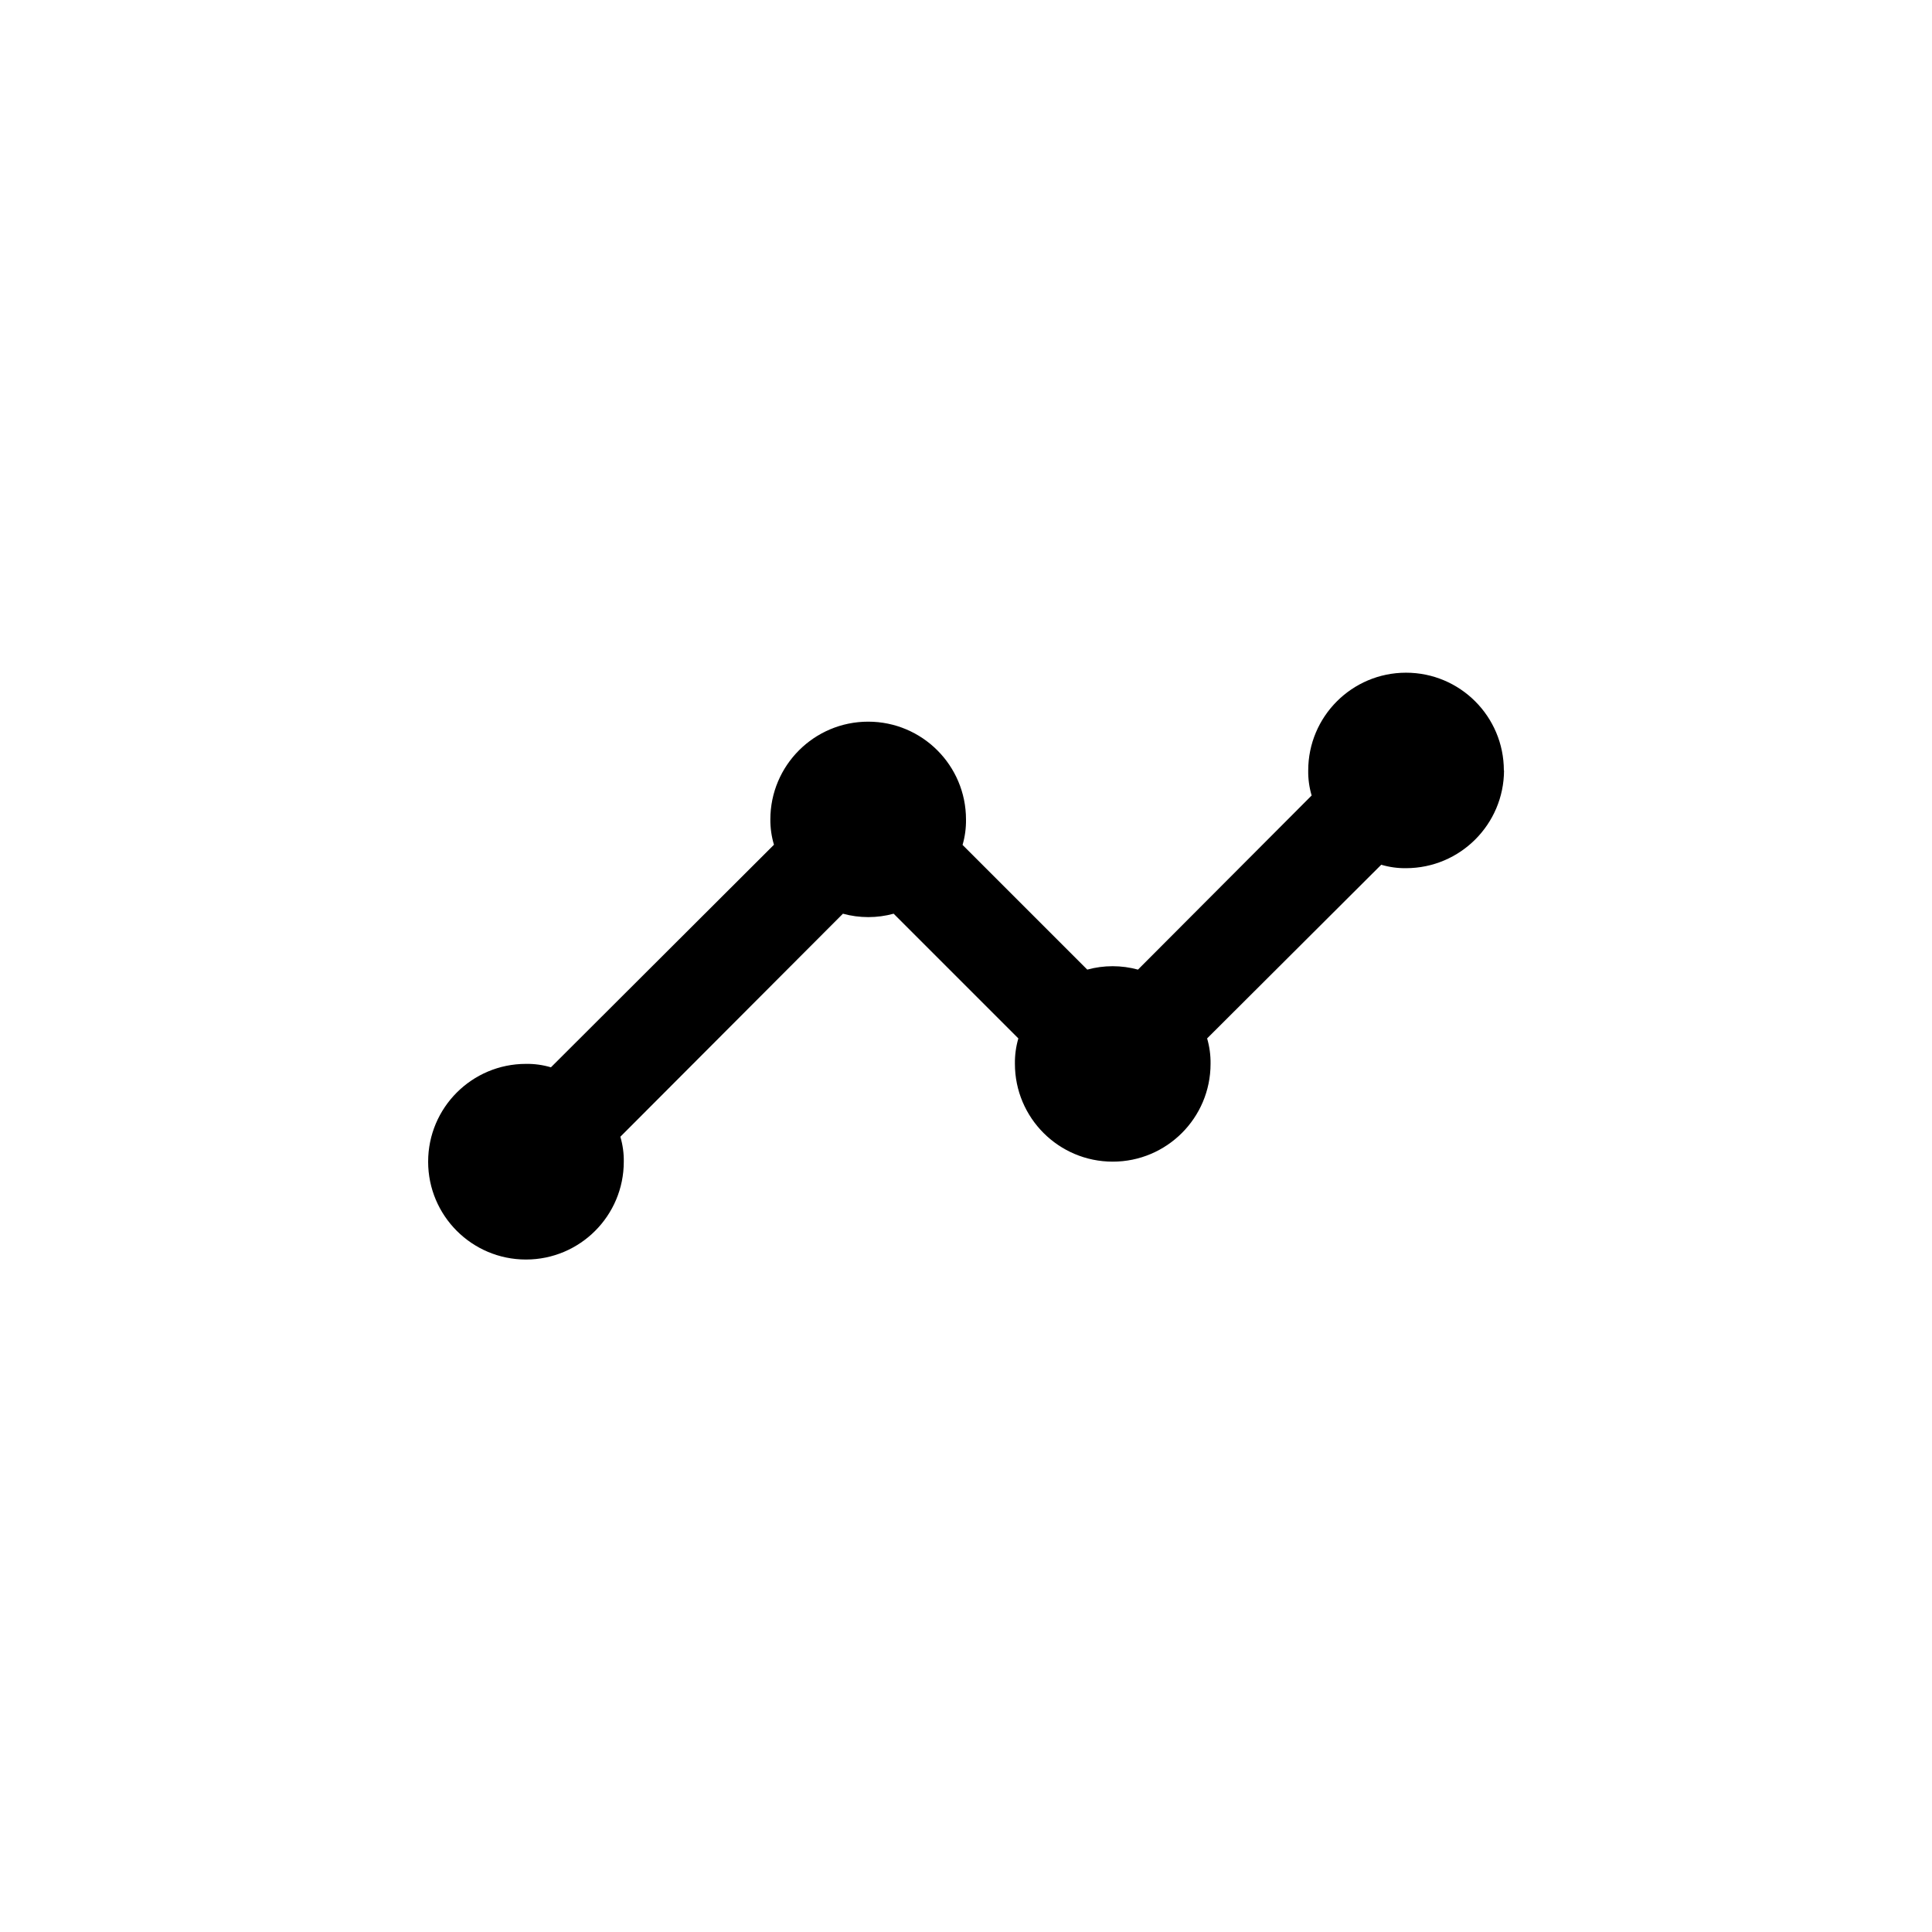
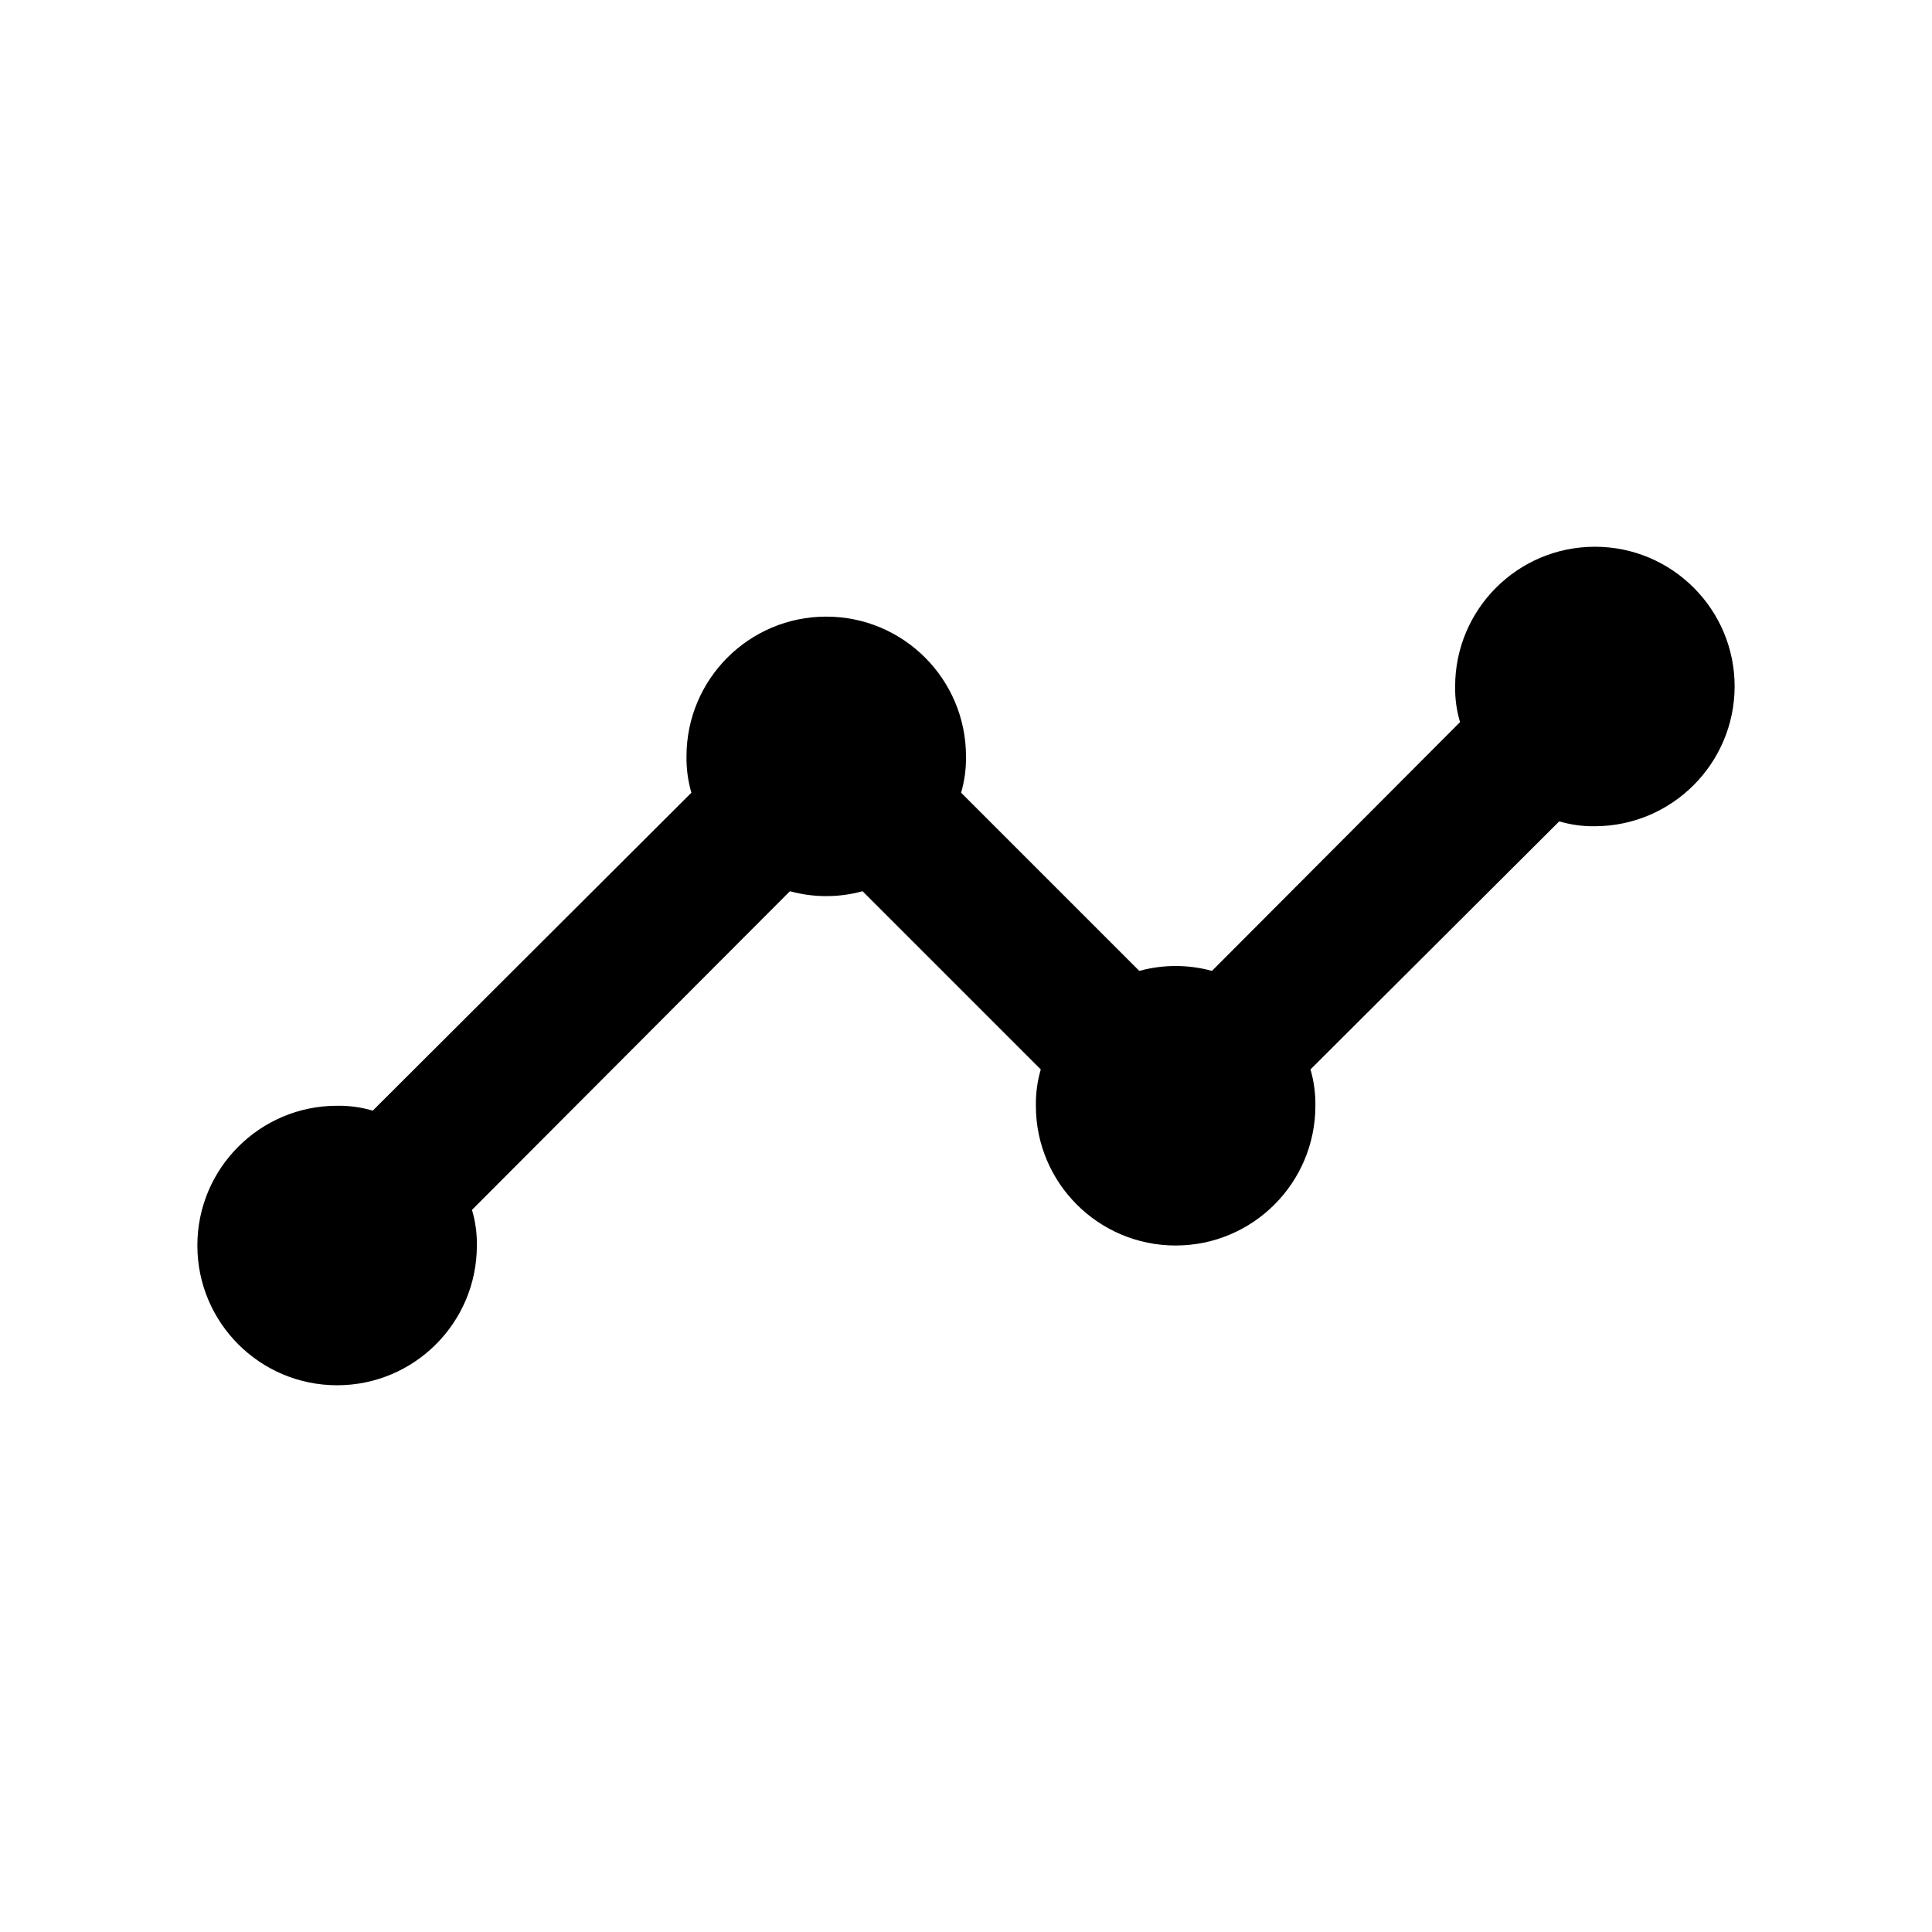
- <svg xmlns="http://www.w3.org/2000/svg" data-name="all icons" height="24" id="all_icons" viewBox="0 0 24 24" width="24">
+ <svg xmlns="http://www.w3.org/2000/svg" height="1000" viewBox="0 0 1000 1000" width="1000">
  <defs>
-     <clipPath id="clip-path">
-       <rect fill="none" height="24" width="24" />
-     </clipPath>
+     <style>.a{fill:none;}</style>
  </defs>
-   <g data-name="Layer 437" id="Layer_437">
-     <g>
-       <path d="M21.548,8.528a1.741,1.741,0,0,1-1.736,1.736,1.475,1.475,0,0,1-.443-.061l-3.09,3.082a1.533,1.533,0,0,1,.061.451,1.736,1.736,0,0,1-3.472,0,1.533,1.533,0,0,1,.061-.451l-2.213-2.213a1.707,1.707,0,0,1-.9,0l-3.95,3.958a1.475,1.475,0,0,1,.061.443,1.736,1.736,0,1,1-1.736-1.736,1.475,1.475,0,0,1,.443.061l3.958-3.95A1.533,1.533,0,0,1,8.528,9.4,1.736,1.736,0,1,1,12,9.4a1.533,1.533,0,0,1-.061.451l2.213,2.213a1.707,1.707,0,0,1,.9,0l3.082-3.09a1.475,1.475,0,0,1-.061-.443,1.736,1.736,0,0,1,3.472,0Z" transform="translate(3.6 3.6) scale(0.7)" />
-     </g>
-   </g>
+   <path d="M897.847,355.328A72.548,72.548,0,0,1,825.511,427.664a61.473,61.473,0,0,1-18.446-2.532L678.308,553.529a63.889,63.889,0,0,1,2.532,18.807,72.336,72.336,0,0,1-144.672,0,63.89,63.89,0,0,1,2.532-18.807L446.471,461.3a71.122,71.122,0,0,1-37.615,0L244.293,626.226a61.471,61.471,0,0,1,2.532,18.446A72.336,72.336,0,1,1,174.489,572.336a61.473,61.473,0,0,1,18.446,2.532L357.86,410.304a63.889,63.889,0,0,1-2.532-18.807,72.336,72.336,0,1,1,144.672,0,63.89,63.89,0,0,1-2.532,18.807l92.228,92.228a71.122,71.122,0,0,1,37.615,0L755.707,373.774a61.473,61.473,0,0,1-2.532-18.446,72.336,72.336,0,0,1,144.672,0Z" />
</svg>
